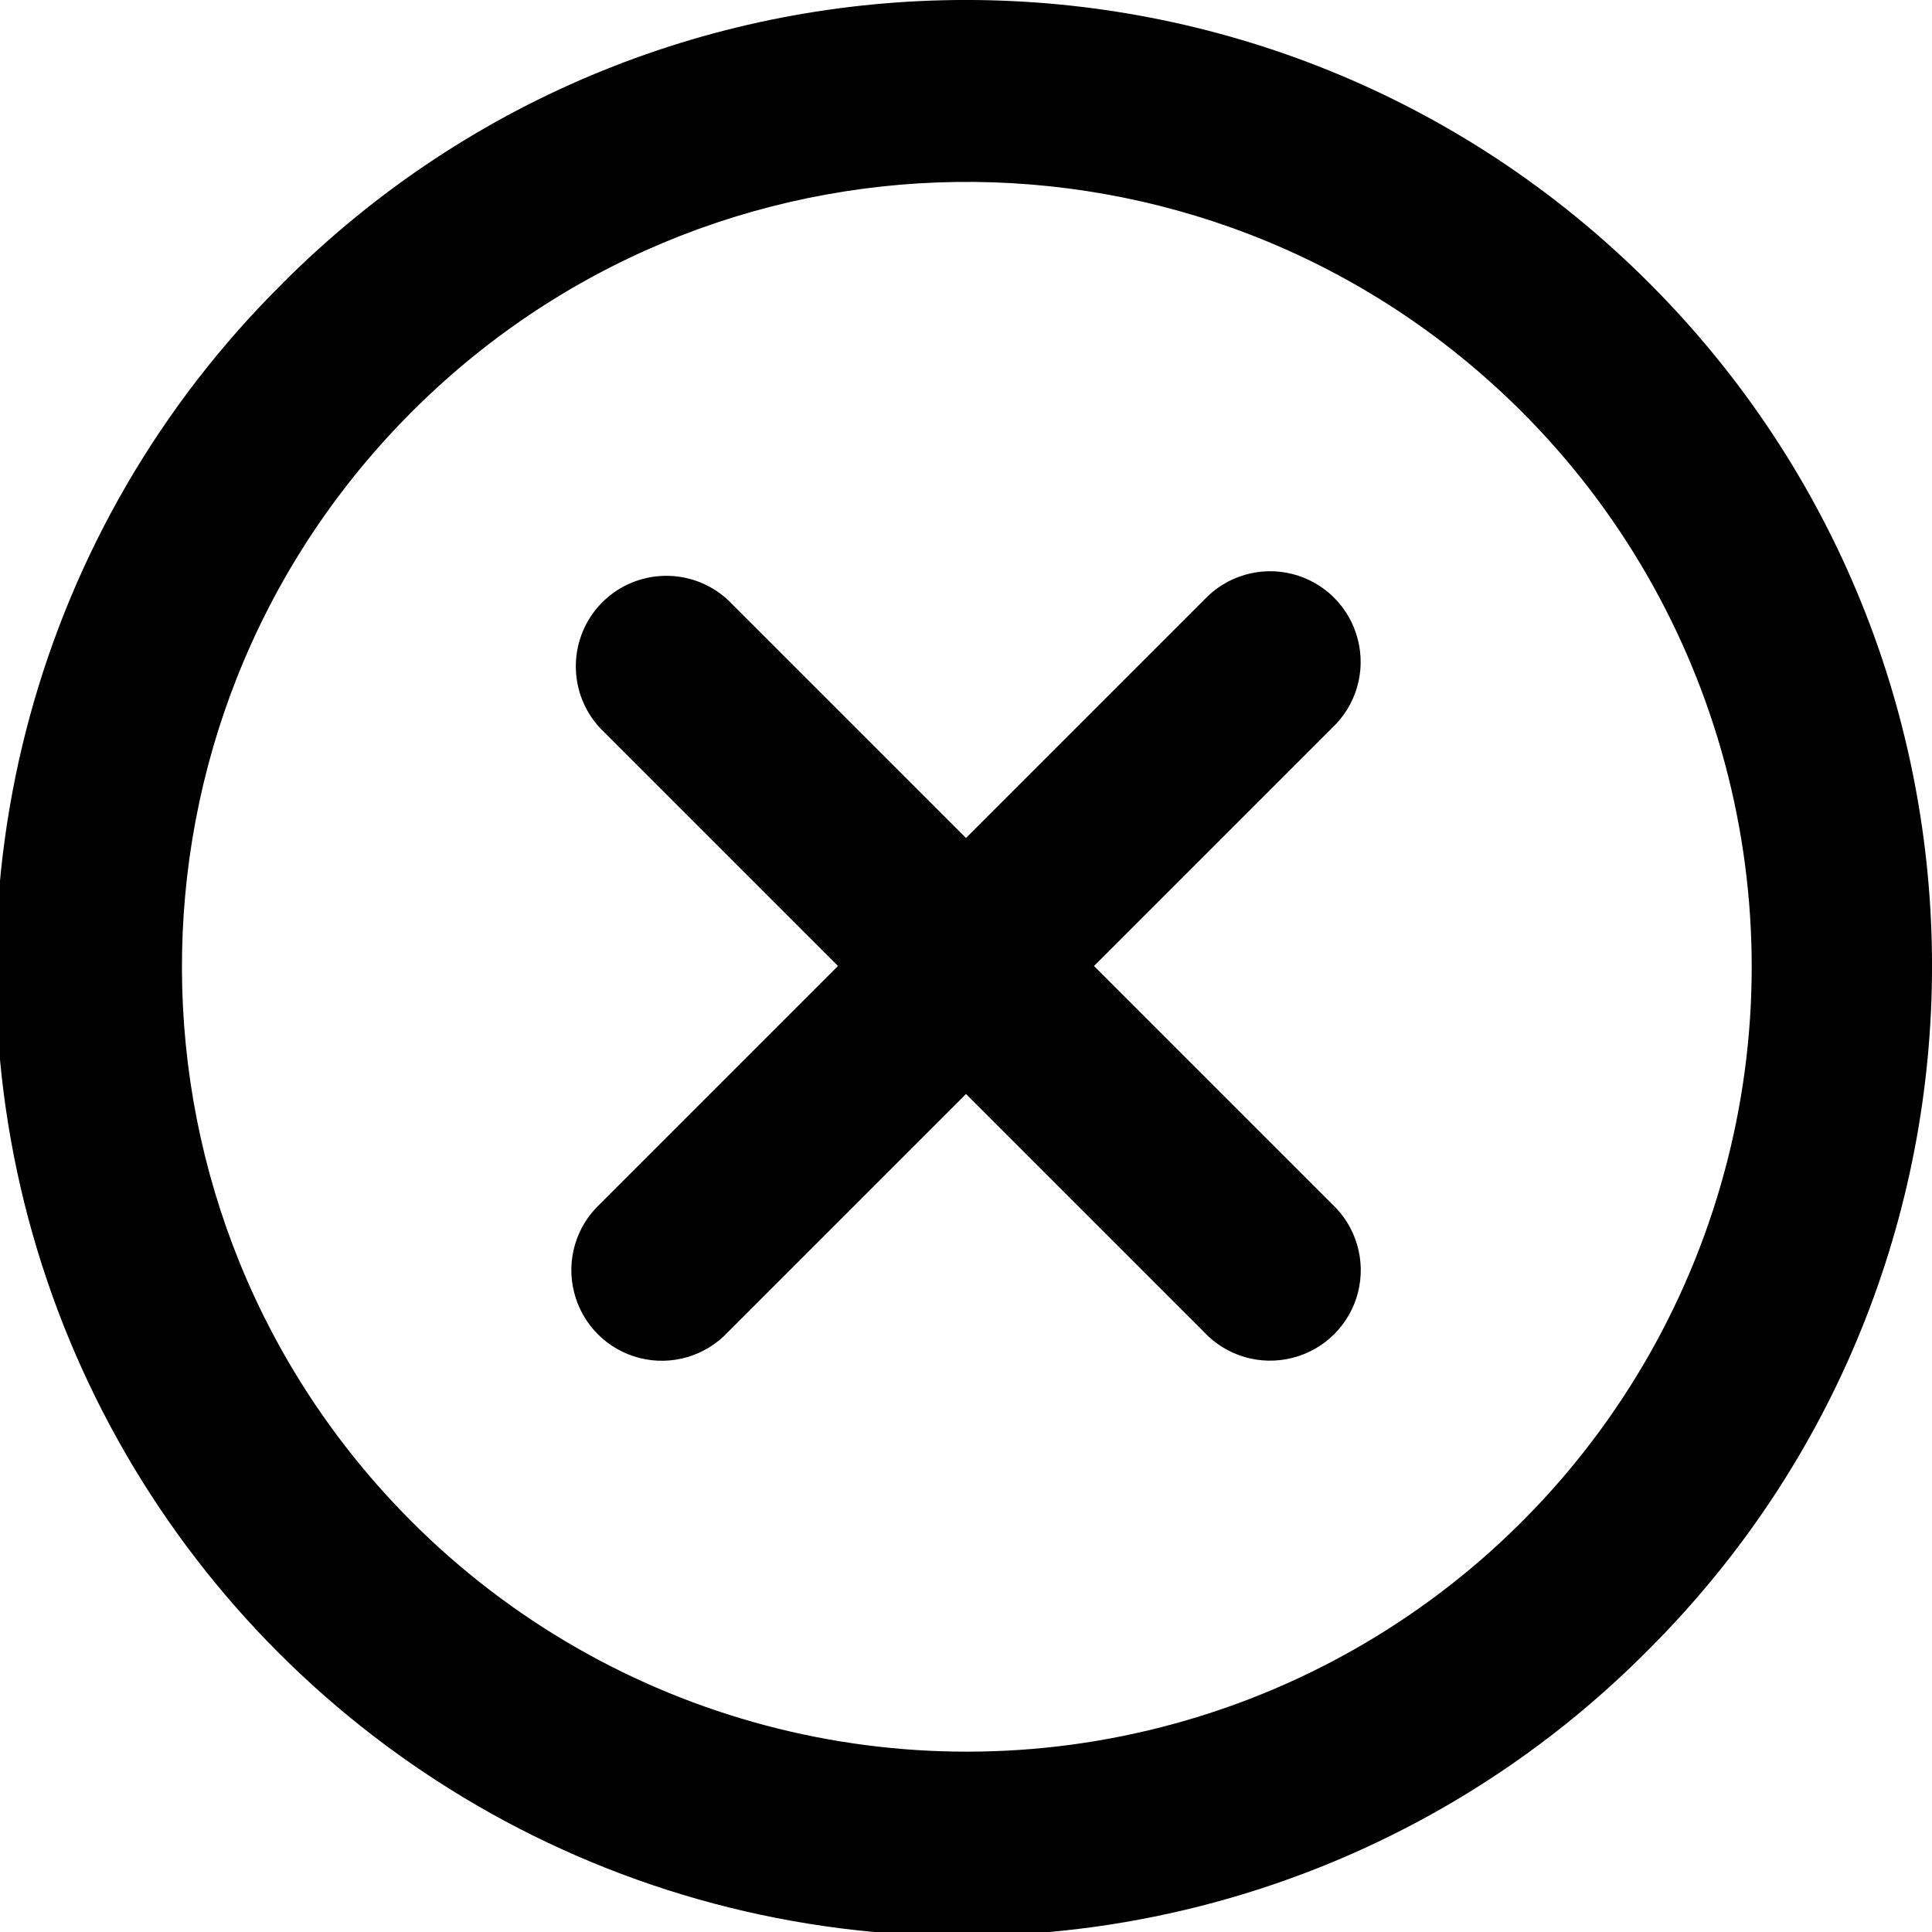
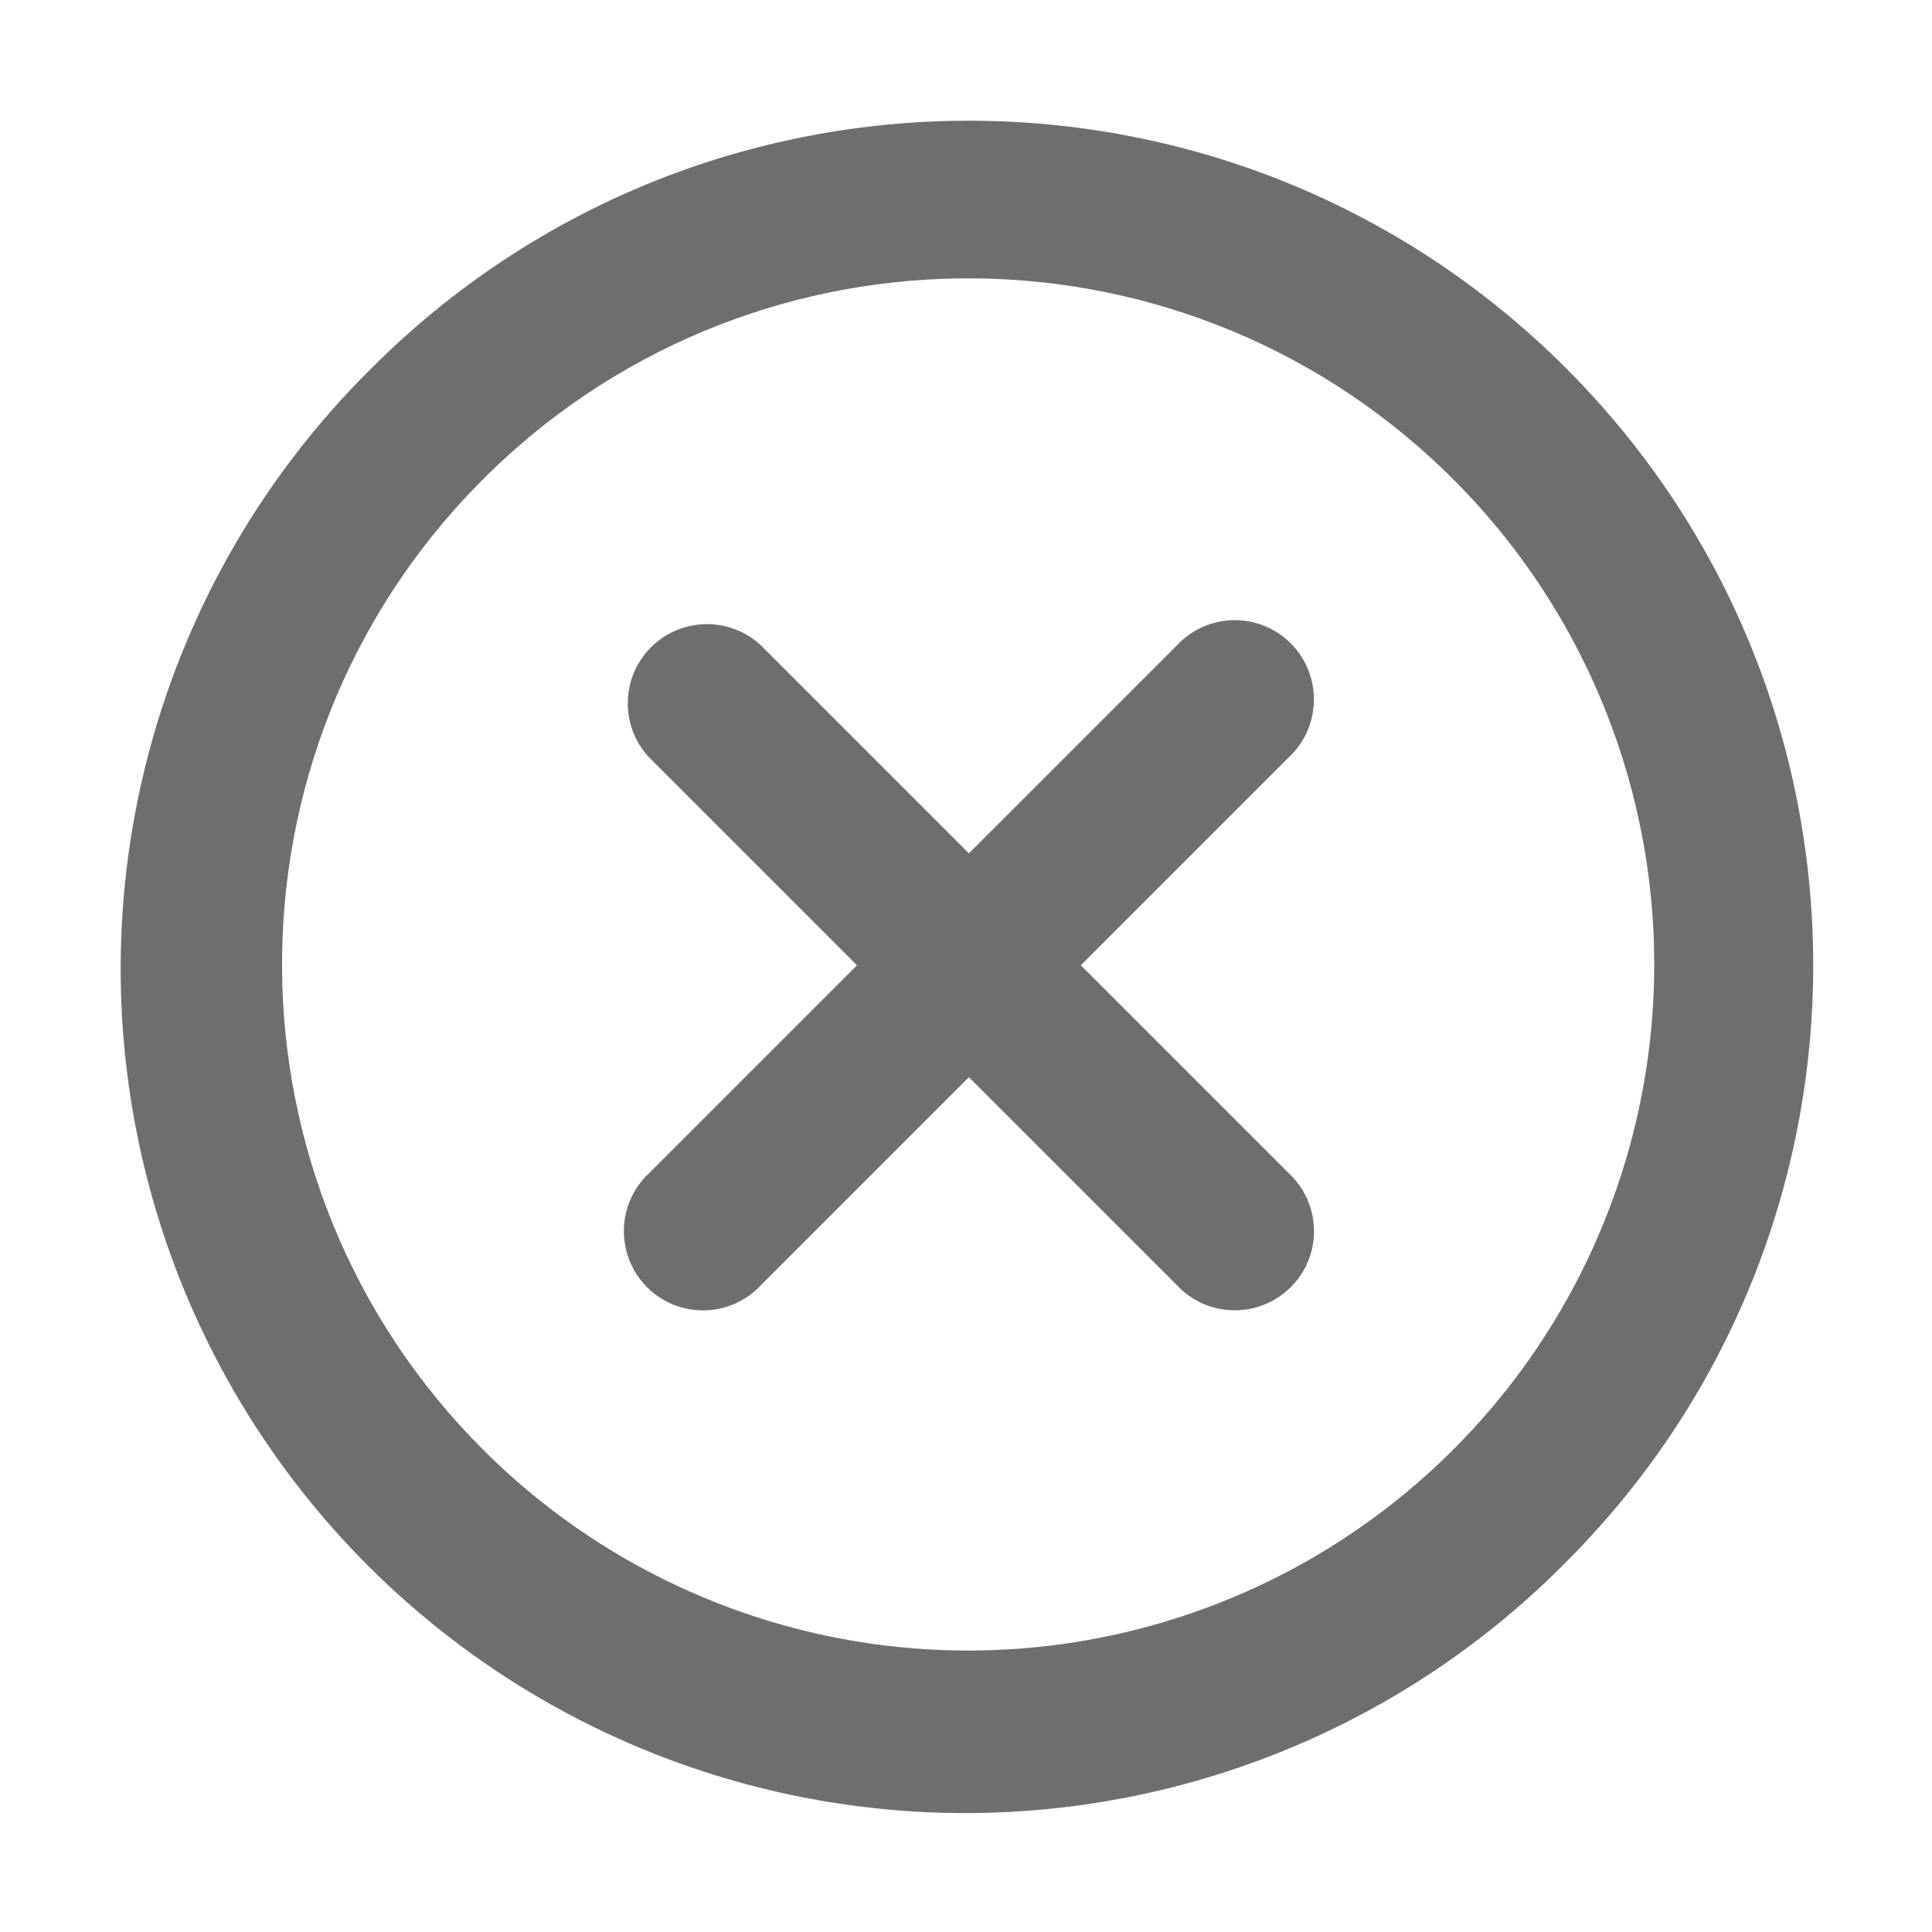
- <svg xmlns="http://www.w3.org/2000/svg" viewBox="0 0 16 16" width="16" height="16">
-   <path d="M2.344 2.343h-.001a8 8 0 0 1 11.314 11.314A8.002 8.002 0 0 1 .234 10.089a8 8 0 0 1 2.11-7.746Zm1.06 10.253a6.5 6.5 0 1 0 9.108-9.275 6.5 6.5 0 0 0-9.108 9.275ZM6.03 4.97 8 6.94l1.97-1.97a.749.749 0 0 1 1.275.326.749.749 0 0 1-.215.734L9.06 8l1.97 1.97a.749.749 0 0 1-.326 1.275.749.749 0 0 1-.734-.215L8 9.06l-1.97 1.97a.749.749 0 0 1-1.275-.326.749.749 0 0 1 .215-.734L6.94 8 4.97 6.03a.751.751 0 0 1 .018-1.042.751.751 0 0 1 1.042-.018Z" />
+ <svg xmlns="http://www.w3.org/2000/svg" width="16" height="16">
+   <g>
+     <path fill="#6e6e6e" id="svg_1" d="m3.079,3.048l-0.001,0a6.993,6.993 0 0 1 9.89,9.89a6.995,6.995 0 0 1 -11.734,-3.119a6.993,6.993 0 0 1 1.844,-6.771zm0.927,8.963a5.682,5.682 0 1 0 7.962,-8.108a5.682,5.682 0 0 0 -7.962,8.108zm2.296,-6.666l1.722,1.722l1.722,-1.722a0.655,0.655 0 0 1 1.115,0.285a0.655,0.655 0 0 1 -0.188,0.642l-1.722,1.722l1.722,1.722a0.655,0.655 0 0 1 -0.285,1.115a0.655,0.655 0 0 1 -0.642,-0.188l-1.722,-1.722l-1.722,1.722a0.655,0.655 0 0 1 -1.115,-0.285a0.655,0.655 0 0 1 0.188,-0.642l1.722,-1.722l-1.722,-1.722a0.656,0.656 0 0 1 0.016,-0.911a0.656,0.656 0 0 1 0.911,-0.016z" />
+   </g>
</svg>
